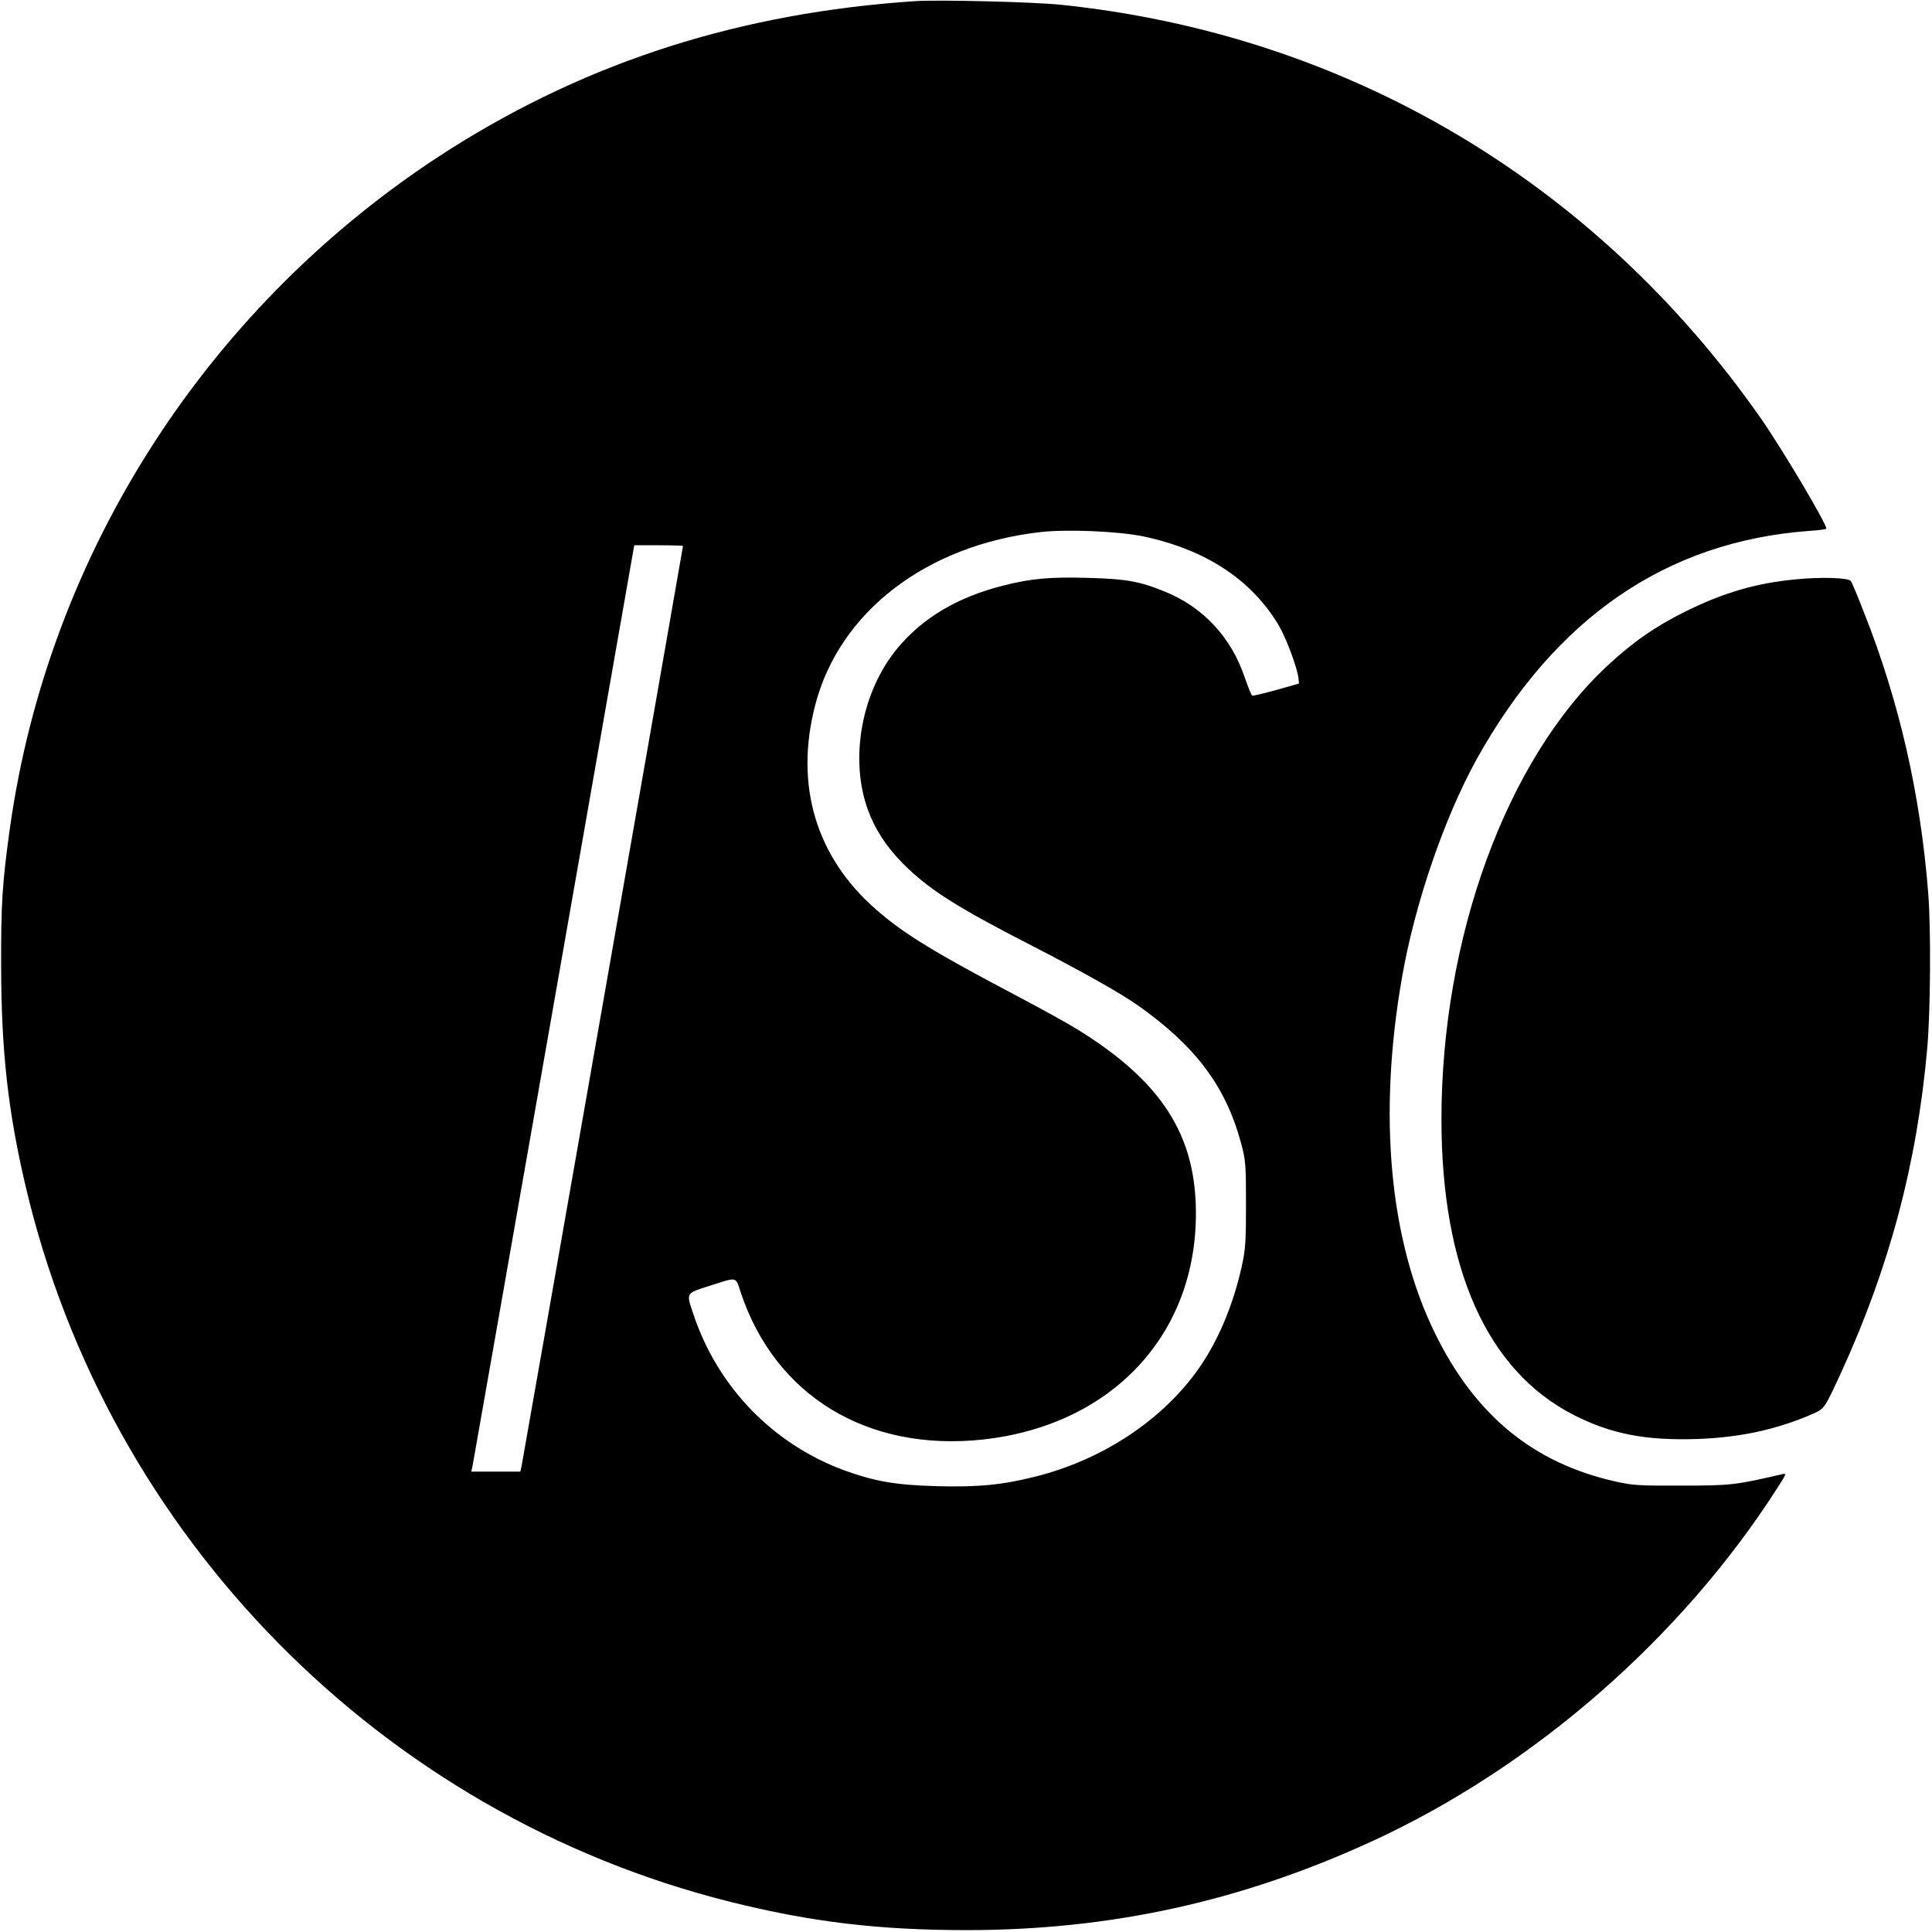
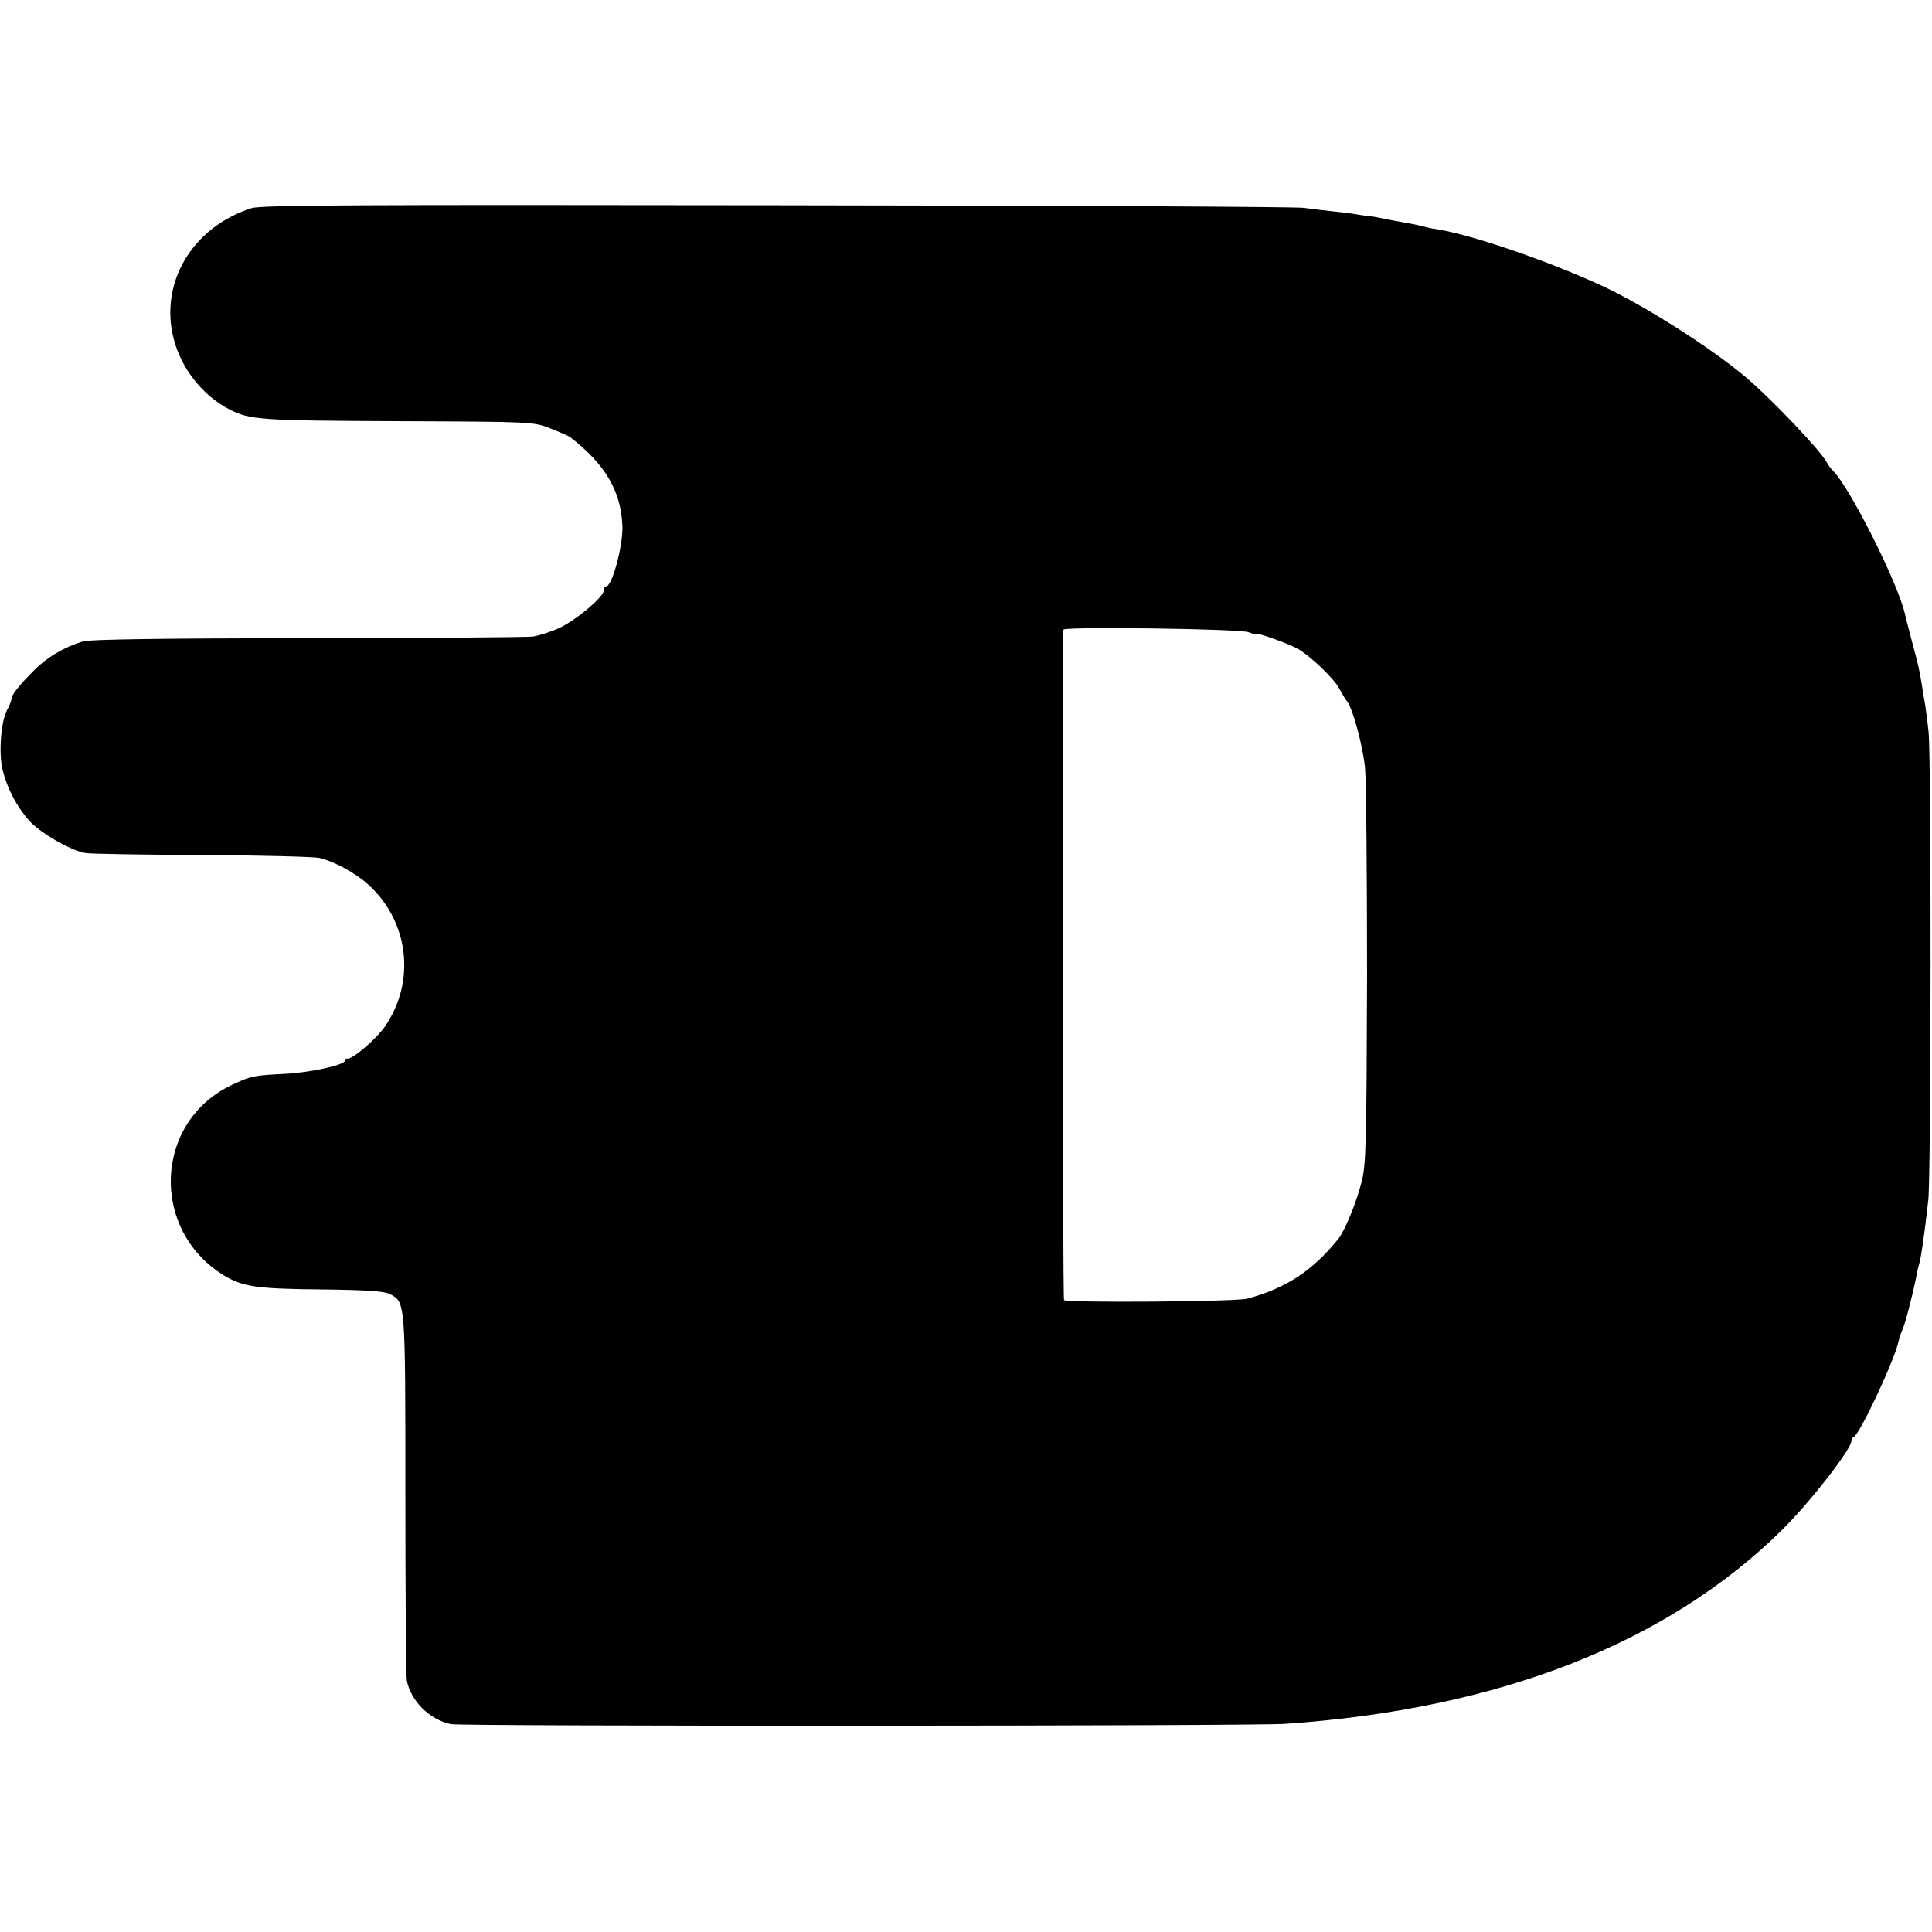
- <svg xmlns="http://www.w3.org/2000/svg" version="1" width="1365.333" height="1365.333" viewBox="0 0 1024 1024">
-   <path d="M485 .6c-92.3 6.2-172.4 31.7-246 78.2C111.5 159.6 25.5 292.3 5.1 440 1.2 468.4.5 479 .6 512.5c.1 44.2 3.6 76.3 12.9 115.9C57 814.3 202 961.7 387 1008c42.8 10.7 78.8 15 125.4 15 76.1 0 145.4-15.2 214.6-47 85.7-39.3 164.4-108 215.4-187.9 4.3-6.7 4.6-7.3 2.4-6.8-24.9 5.8-27.5 6.1-53.3 6.1-22.7.1-26-.1-35.4-2.2-43.5-9.8-74.3-35.1-95.6-78.7-24.1-49.3-30.2-115.4-17.4-188.5 6.8-39.1 22.4-84.5 39.5-115.5 41.6-74.9 100.5-115.5 176.2-121.1 5-.3 9.2-.9 9.2-1.2 0-2.9-23.4-42.2-34.8-58.6C845.3 96 713.4 18.1 562 2.5 547.5 1 497.6-.2 485 .6zm121 283.7c33.3 7.1 57.4 23 71.9 47.4 3.9 6.7 9.6 22 10.3 27.7l.3 2.9-12 3.4c-6.6 1.8-12.4 3.2-12.8 3-.4-.1-2.1-4.3-3.8-9.2-7.3-21.8-22.2-37.8-42.9-46.1-13-5.3-20.4-6.6-40.1-7.1-20.3-.6-30.3.3-45.3 4.1-24 6.1-42.3 16.9-55.7 32.9-19.2 22.9-25.8 58.7-15.9 85.9 3.8 10.4 9.7 19.5 18.5 28.4 13.3 13.5 28.4 23.1 67 42.9 28.2 14.5 47.9 25.6 57.5 32.3 30.7 21.7 46.6 42.8 54.8 73.1 2.4 9 2.6 11 2.6 32.1 0 19.7-.2 23.8-2.2 33-4.7 21.4-13.3 41.5-24.4 56.5-19.3 26.2-50 46.2-84.5 55-17.7 4.5-30.6 5.8-52.8 5.2-21.6-.6-32.3-2.4-48.5-8.2-38-13.8-67.5-44.1-80.4-82.7-4-11.7-4.3-11.2 8.2-15.2 15.4-4.9 13.9-5.2 16.8 3.4 18.3 54.9 67.1 84.5 128.2 78 70.6-7.7 116.1-58.6 112.9-126.4-1.8-37.9-20.3-64.8-62.5-90.9-5.1-3.2-18.4-10.5-29.5-16.4-46-24.2-62.5-34.2-77.2-47.1-32-27.8-43.4-65.9-32.5-108.2 12.7-49.6 58.9-85.1 119.5-92 14.2-1.6 41.4-.4 54.5 2.3zm-244 5.1c0 .6-84.9 484.6-85.6 487.9l-.6 2.7h-26l.6-2.7c.3-1.6 19.5-110.6 42.6-242.3 23.1-131.7 42.3-241 42.6-242.8l.6-3.2h12.9c7.1 0 12.9.2 12.9.4z" />
-   <path d="M951.5 307.1c-21 2-38.1 7.1-58 16.9-16.3 8.1-28.2 16.4-41.7 29-53.4 49.8-87.8 144.1-87.8 240.3 0 79 24.2 133.2 70 156.6 19.7 10.1 38.1 13.7 65.5 12.8 22.8-.8 42.3-5 61.7-13.5 5.7-2.5 6-3 14.4-21.2 25.8-56.2 40.5-111.3 45.9-172.7 1.7-19.4 2-62.9.5-81.9-4.1-52.4-15.4-101.8-34.1-148.9-3.2-8.3-6.3-15.7-6.9-16.5-1.1-1.8-15.7-2.3-29.5-.9z" />
+ <svg xmlns="http://www.w3.org/2000/svg" version="1" width="896" height="896" viewBox="0 0 672 672">
+   <path d="M87.5 72.4C66.9 79 55.4 98.3 60.4 117.8c2.6 10.3 10 19.7 19.2 24.5 7.3 3.8 10.9 4 58.9 4.2 46.4.2 47.1.2 52.9 2.5 3.3 1.3 6.5 2.7 7 3.1 12.2 9.5 17.6 18.7 18.1 30.9.2 7-3.6 21-5.7 21-.4 0-.8.6-.8 1.4 0 2.2-9.5 10.2-15.2 12.9-2.9 1.4-7.1 2.7-9.3 3.1-2.2.3-37.6.5-78.7.6-49.6 0-75.8.4-78 1.1-6.7 2.1-12.4 5.5-16.8 9.9-5.4 5.4-8 8.7-8 10.1 0 .5-.7 2.4-1.6 4C.3 251.2-.5 262 .9 267.8c1.6 6.4 4.8 12.6 9.2 17.6 3.8 4.3 14.6 10.5 19.6 11.3 1.5.3 19.7.6 40.3.7 20.6.1 39.1.6 41 1 5.2 1.2 12.6 5.2 17 9.2 14.2 12.8 16.7 33.6 6 49.3-3.1 4.5-11.6 11.8-13.2 11.3-.4-.1-.8.2-.8.7 0 1.5-11.6 4.1-20.7 4.6-11.4.6-11.8.7-18.3 3.7-27.4 12.6-29.1 50.6-3 66.5 6.5 3.9 11.6 4.6 33.8 4.8 15.8.2 21.9.6 23.8 1.6 5.4 2.9 5.4 1.7 5.4 69.1 0 34.2.2 63.6.5 65.3 1.4 7.2 7.9 13.6 15.3 15.2 3.5.8 279.2.7 290.2-.1 74.5-5.1 133.1-28.1 173.1-67.7C630 522 644 504 644 501.1c0-.5.3-1.1.8-1.3 2.1-.9 14.5-27.4 15.6-33.4.3-1.2.9-3.1 1.4-4.1.8-1.6 3.6-12.4 4.7-18.1.2-1.3.6-3.1.9-4 .8-2.6 2-11 3.3-22.7 1-8.8 1.1-153.5.1-163-.4-3.9-1-8.1-1.2-9.5-.3-1.4-.7-4.1-1-6-.9-5.8-1.5-8.2-3.6-16-1.1-4.1-2.2-8.5-2.5-9.8-2.5-10.6-19-43.6-24.9-49.4-.7-.7-1.7-2-2.2-3-2.4-4.4-19.8-22.6-28.4-29.8-12.3-10.3-35.3-24.9-49.8-31.6-19.5-9-47.2-18.4-58.9-19.9-1.1-.2-2.9-.6-4-.9-1-.3-3.4-.8-5.3-1.1-1.9-.3-5.3-1-7.5-1.4-2.2-.5-4.7-.9-5.5-1-.8 0-2.8-.3-4.5-.6-1.6-.3-5.2-.7-8-1-2.7-.3-7.2-.8-10-1.2-2.7-.4-85.3-.8-183.5-.9-143.4-.2-179.3-.1-182.5 1zm346.8 147.5c1.5.6 2.7.9 2.7.6 0-.6 10.2 3 14.1 5 4.3 2.3 13.2 10.7 14.9 14.3.8 1.5 1.9 3.4 2.6 4.2 2 2.7 5.4 15.3 6.2 23.1.4 4.1.7 36.8.7 72.5-.2 58.8-.3 65.6-2 71.9-1.7 6.7-5.7 16.5-7.9 19.3-8.9 11.1-18.3 17.3-31.7 20.9-4.1 1.1-63.1 1.5-63.8.5-.5-.8-.7-230.7-.2-233.2.2-1.1 61.5-.3 64.4.9z" />
</svg>
